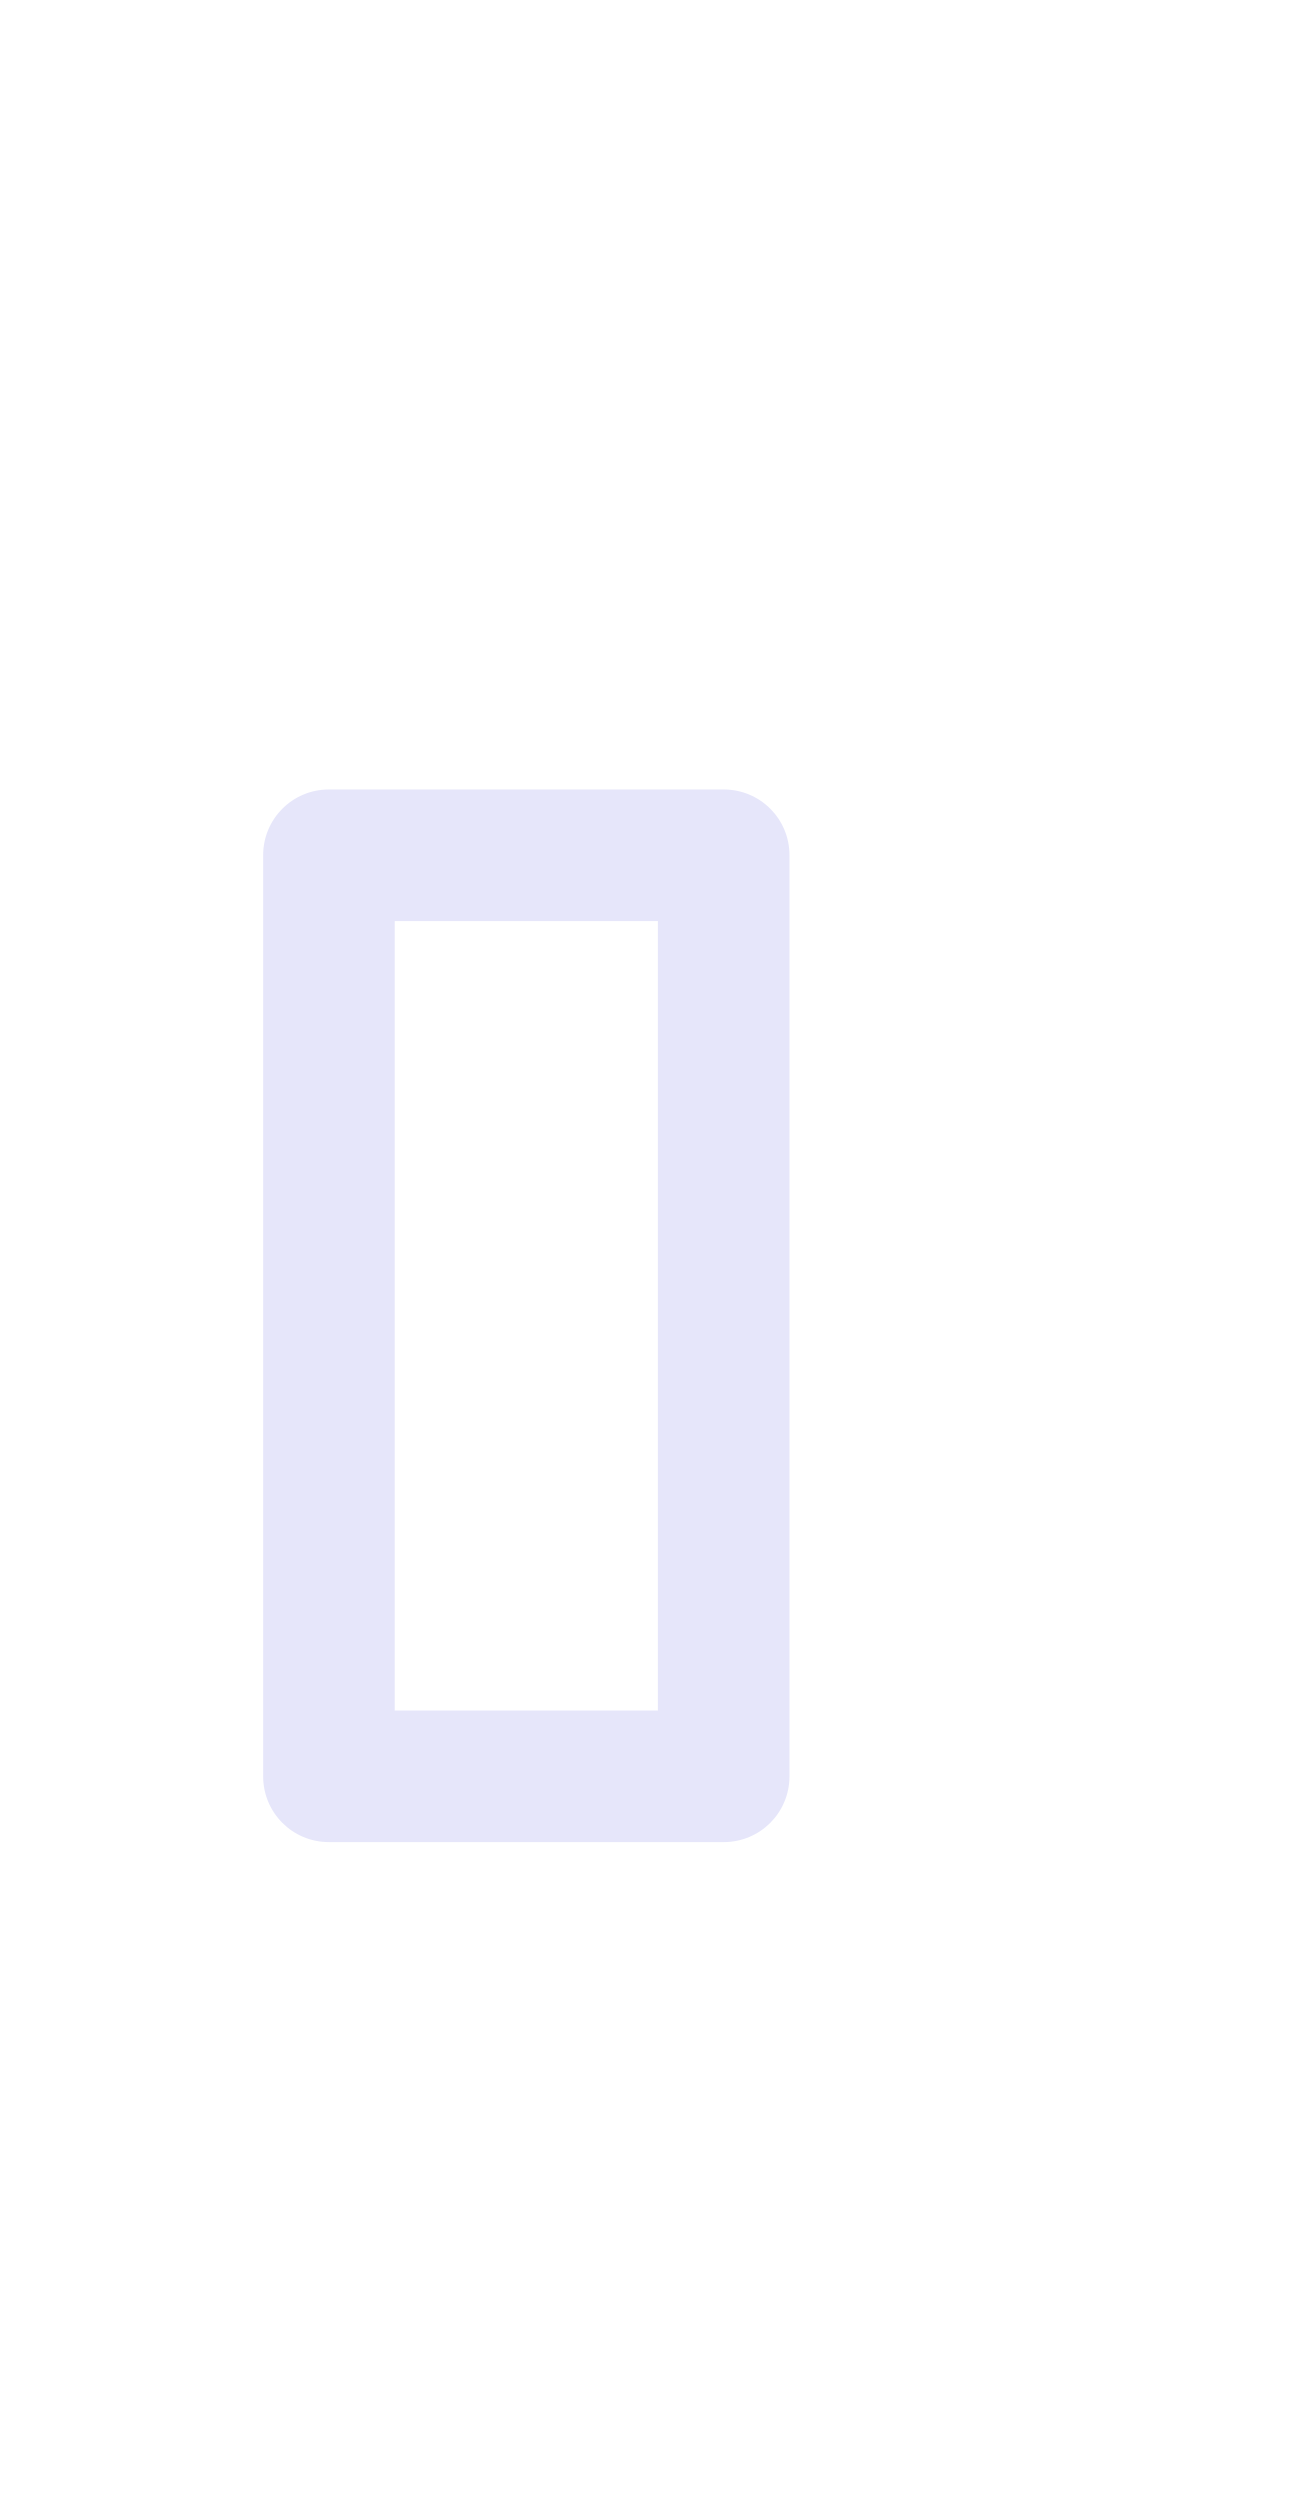
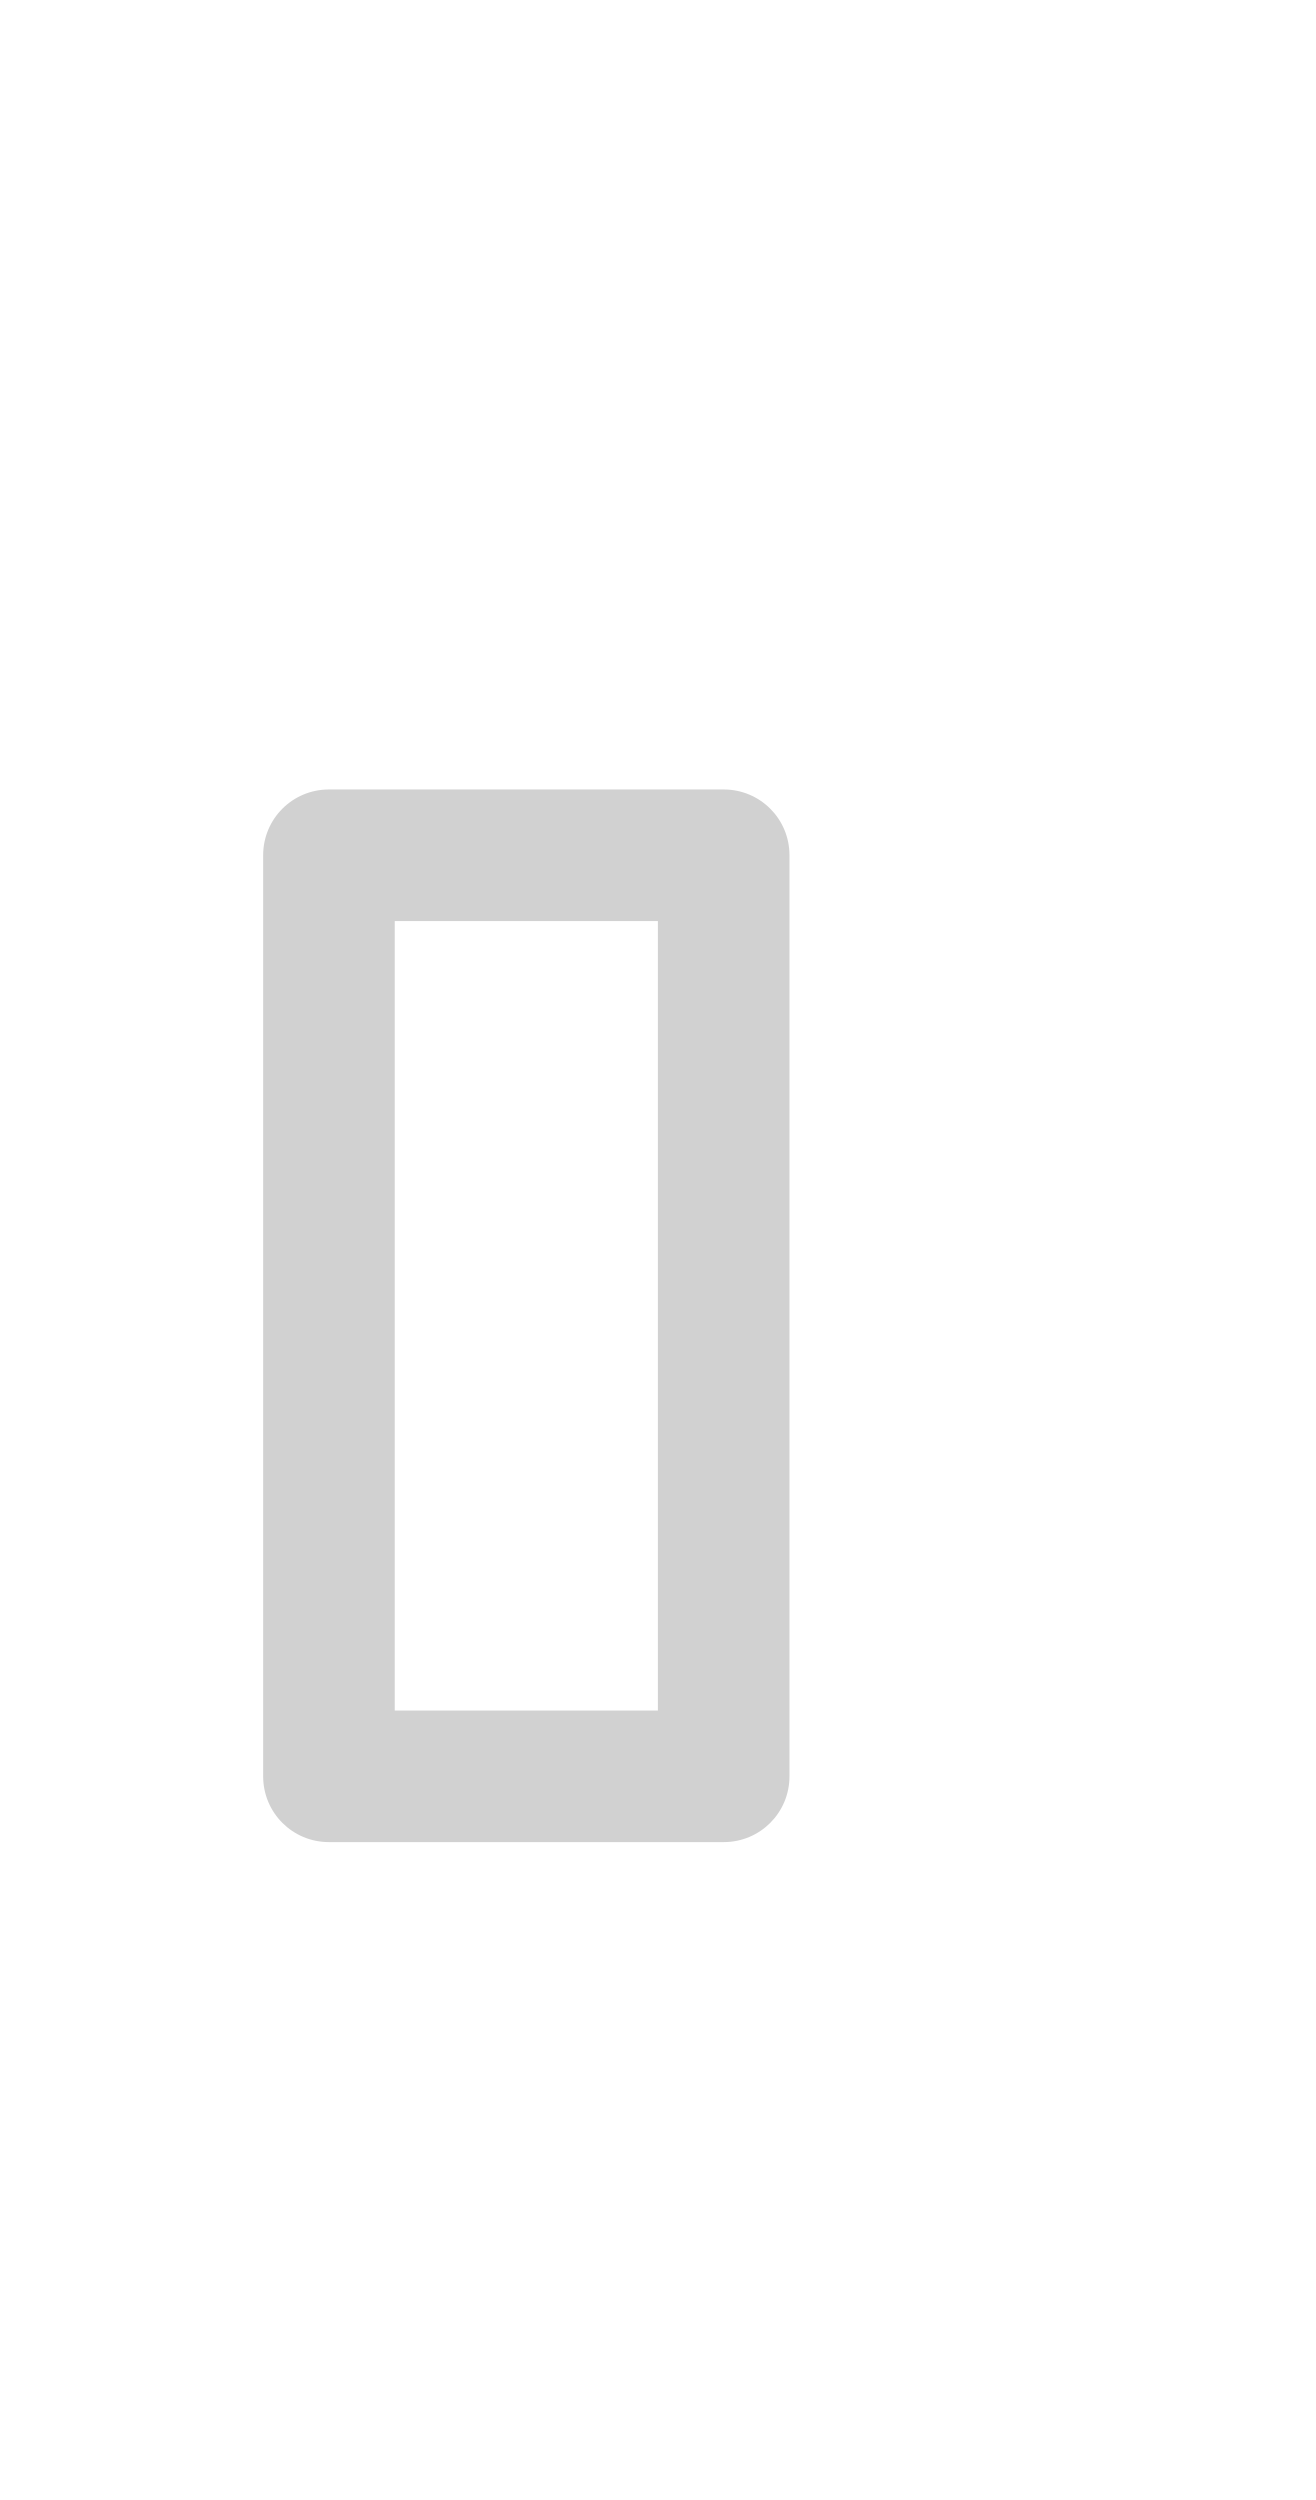
<svg xmlns="http://www.w3.org/2000/svg" width="10" height="19">
  <defs>
    <clipPath>
-       <rect width="10" height="19" x="20" y="1033.36" opacity="0.12" fill="#245361" color="#e6e6fa" />
+       <rect width="10" height="19" x="20" y="1033.36" opacity="0.12" fill="#477ac2" color="#d1d1d1" />
    </clipPath>
  </defs>
  <g transform="translate(0,-1033.362)">
-     <path d="M 2.5 6 C 2.223 6 2 6.223 2 6.5 L 2 13.5 C 2 13.777 2.223 14 2.5 14 L 5.5 14 C 5.777 14 6 13.777 6 13.5 L 6 6.5 C 6 6.223 5.777 6 5.5 6 L 2.5 6 z M 3 7 L 5 7 L 5 13 L 3 13 L 3 7 z " transform="translate(0,1033.362)" fill="#e6e6fa" />
+     <path d="M 2.5 6 C 2.223 6 2 6.223 2 6.5 L 2 13.5 C 2 13.777 2.223 14 2.5 14 L 5.5 14 C 5.777 14 6 13.777 6 13.5 L 6 6.5 C 6 6.223 5.777 6 5.5 6 L 2.5 6 z M 3 7 L 5 7 L 5 13 L 3 13 L 3 7 z " transform="translate(0,1033.362)" fill="#d1d1d1" />
  </g>
</svg>
